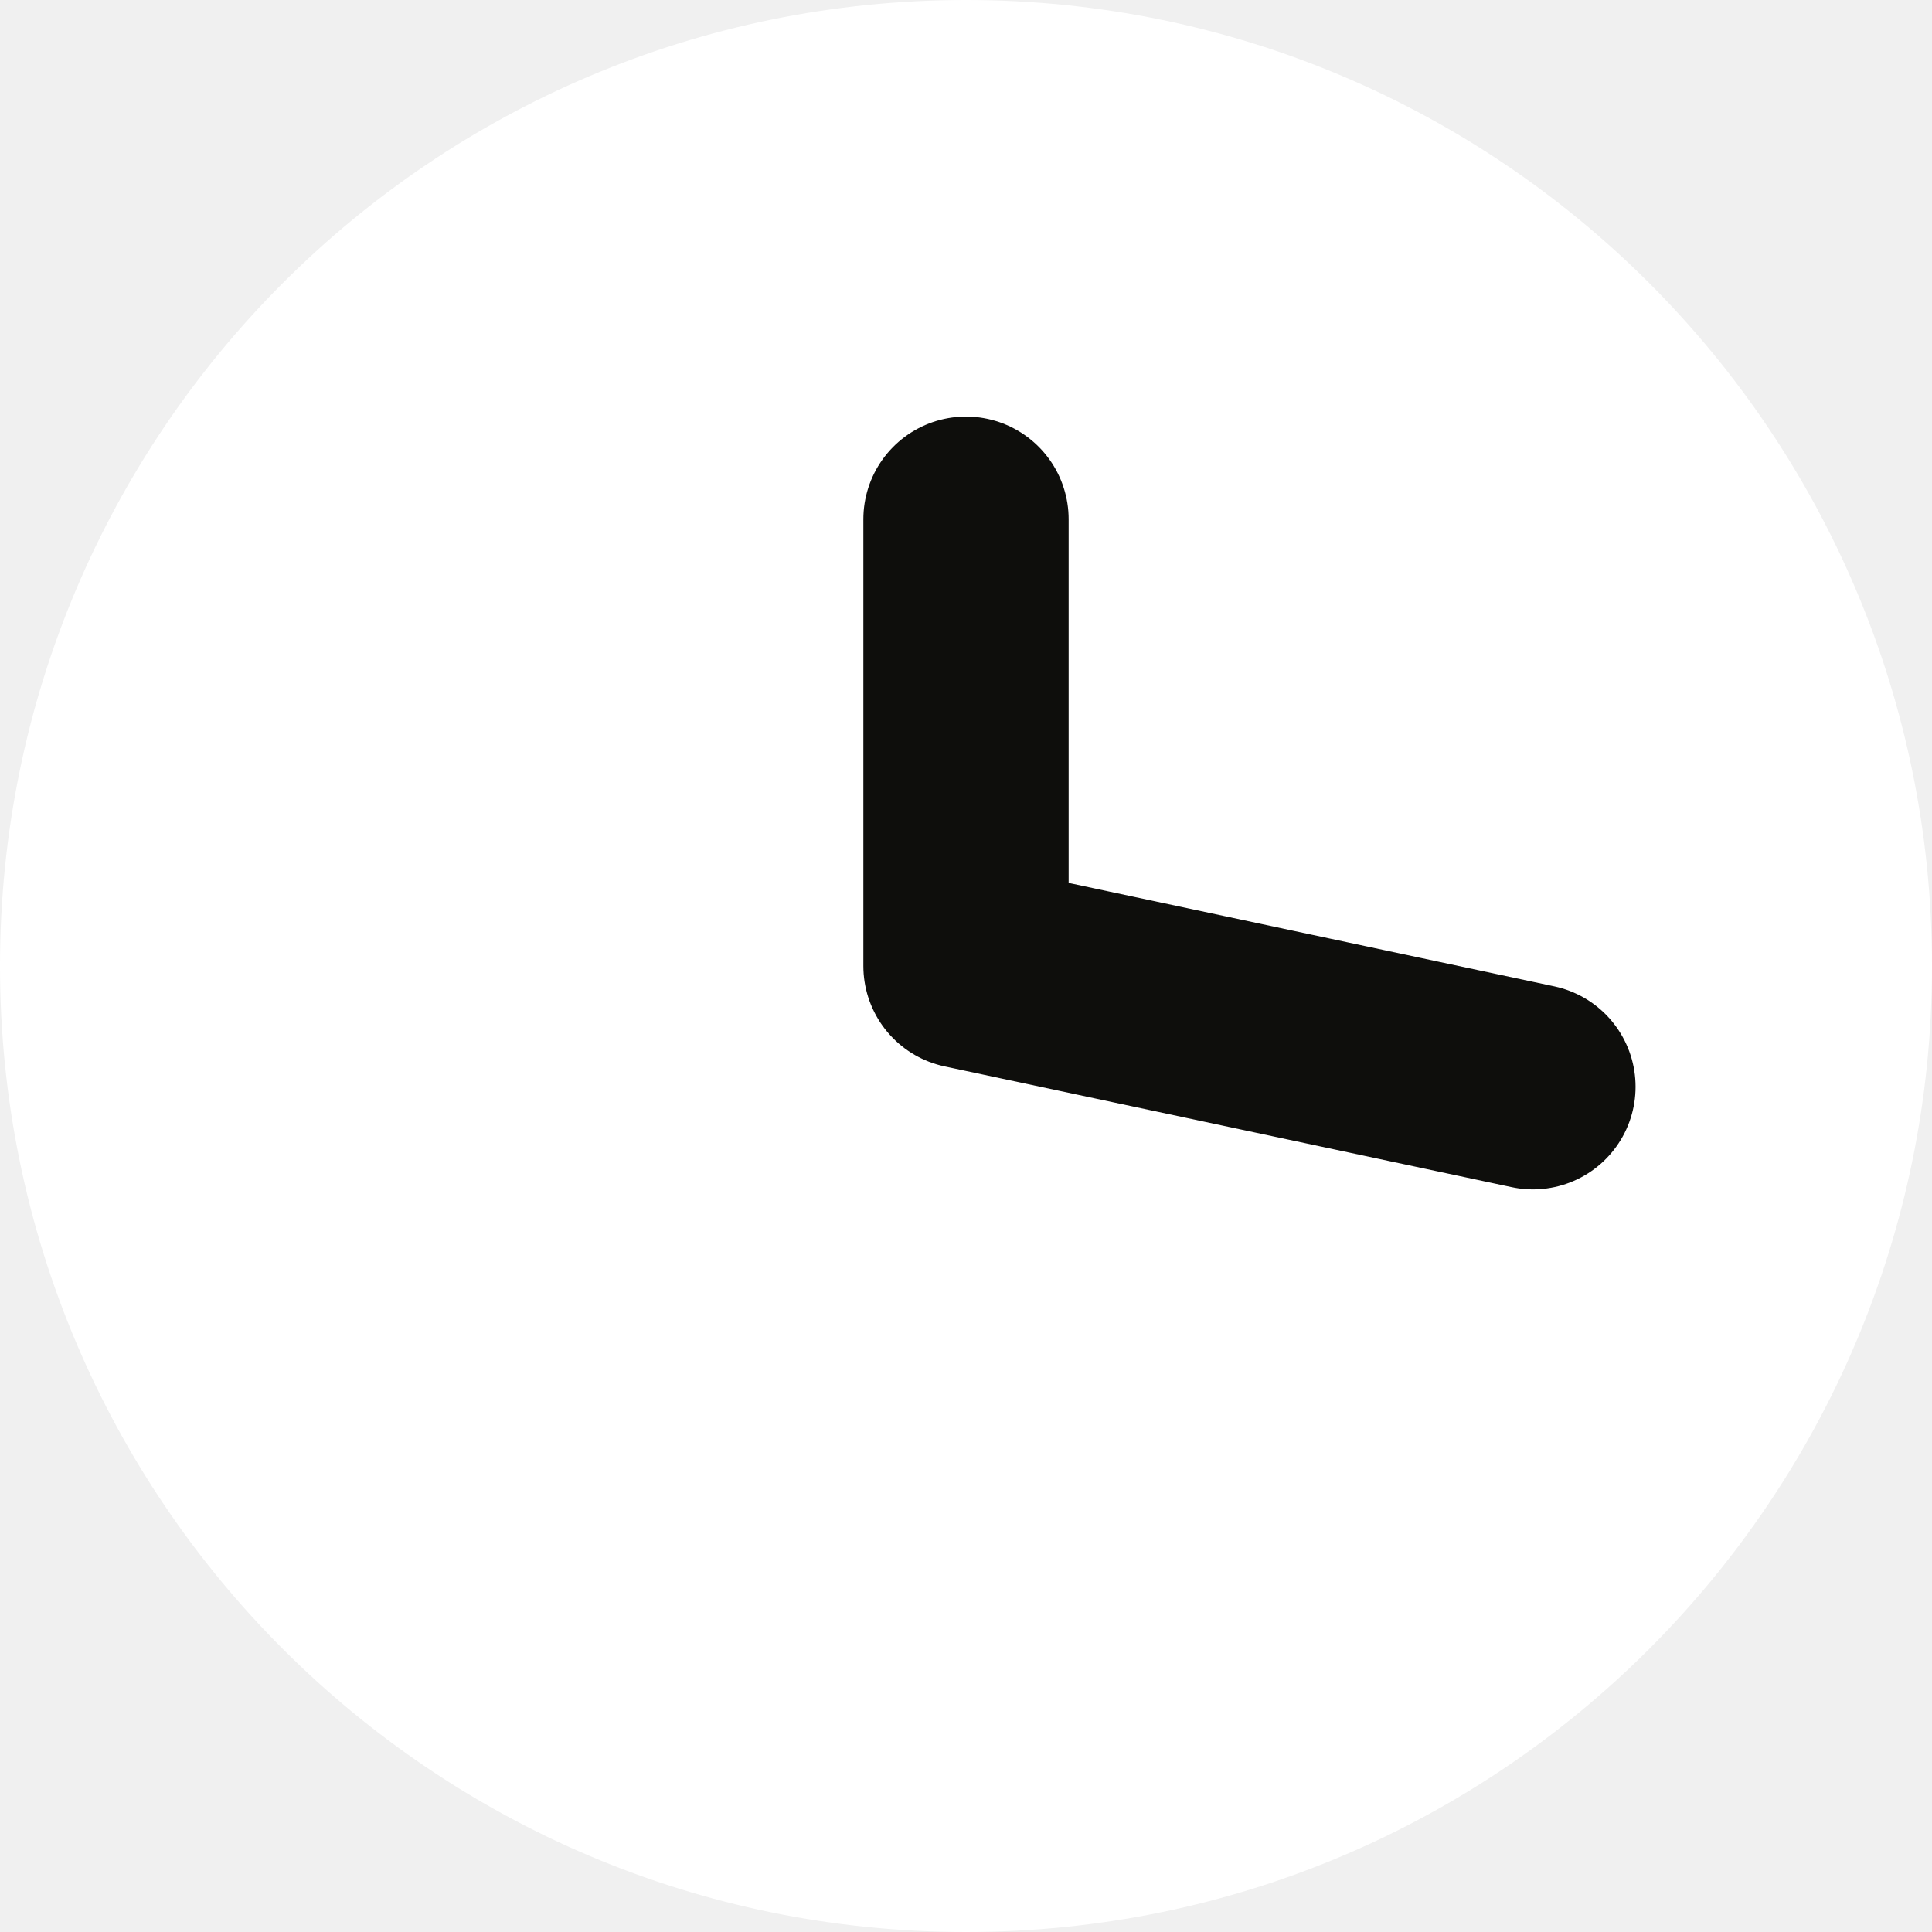
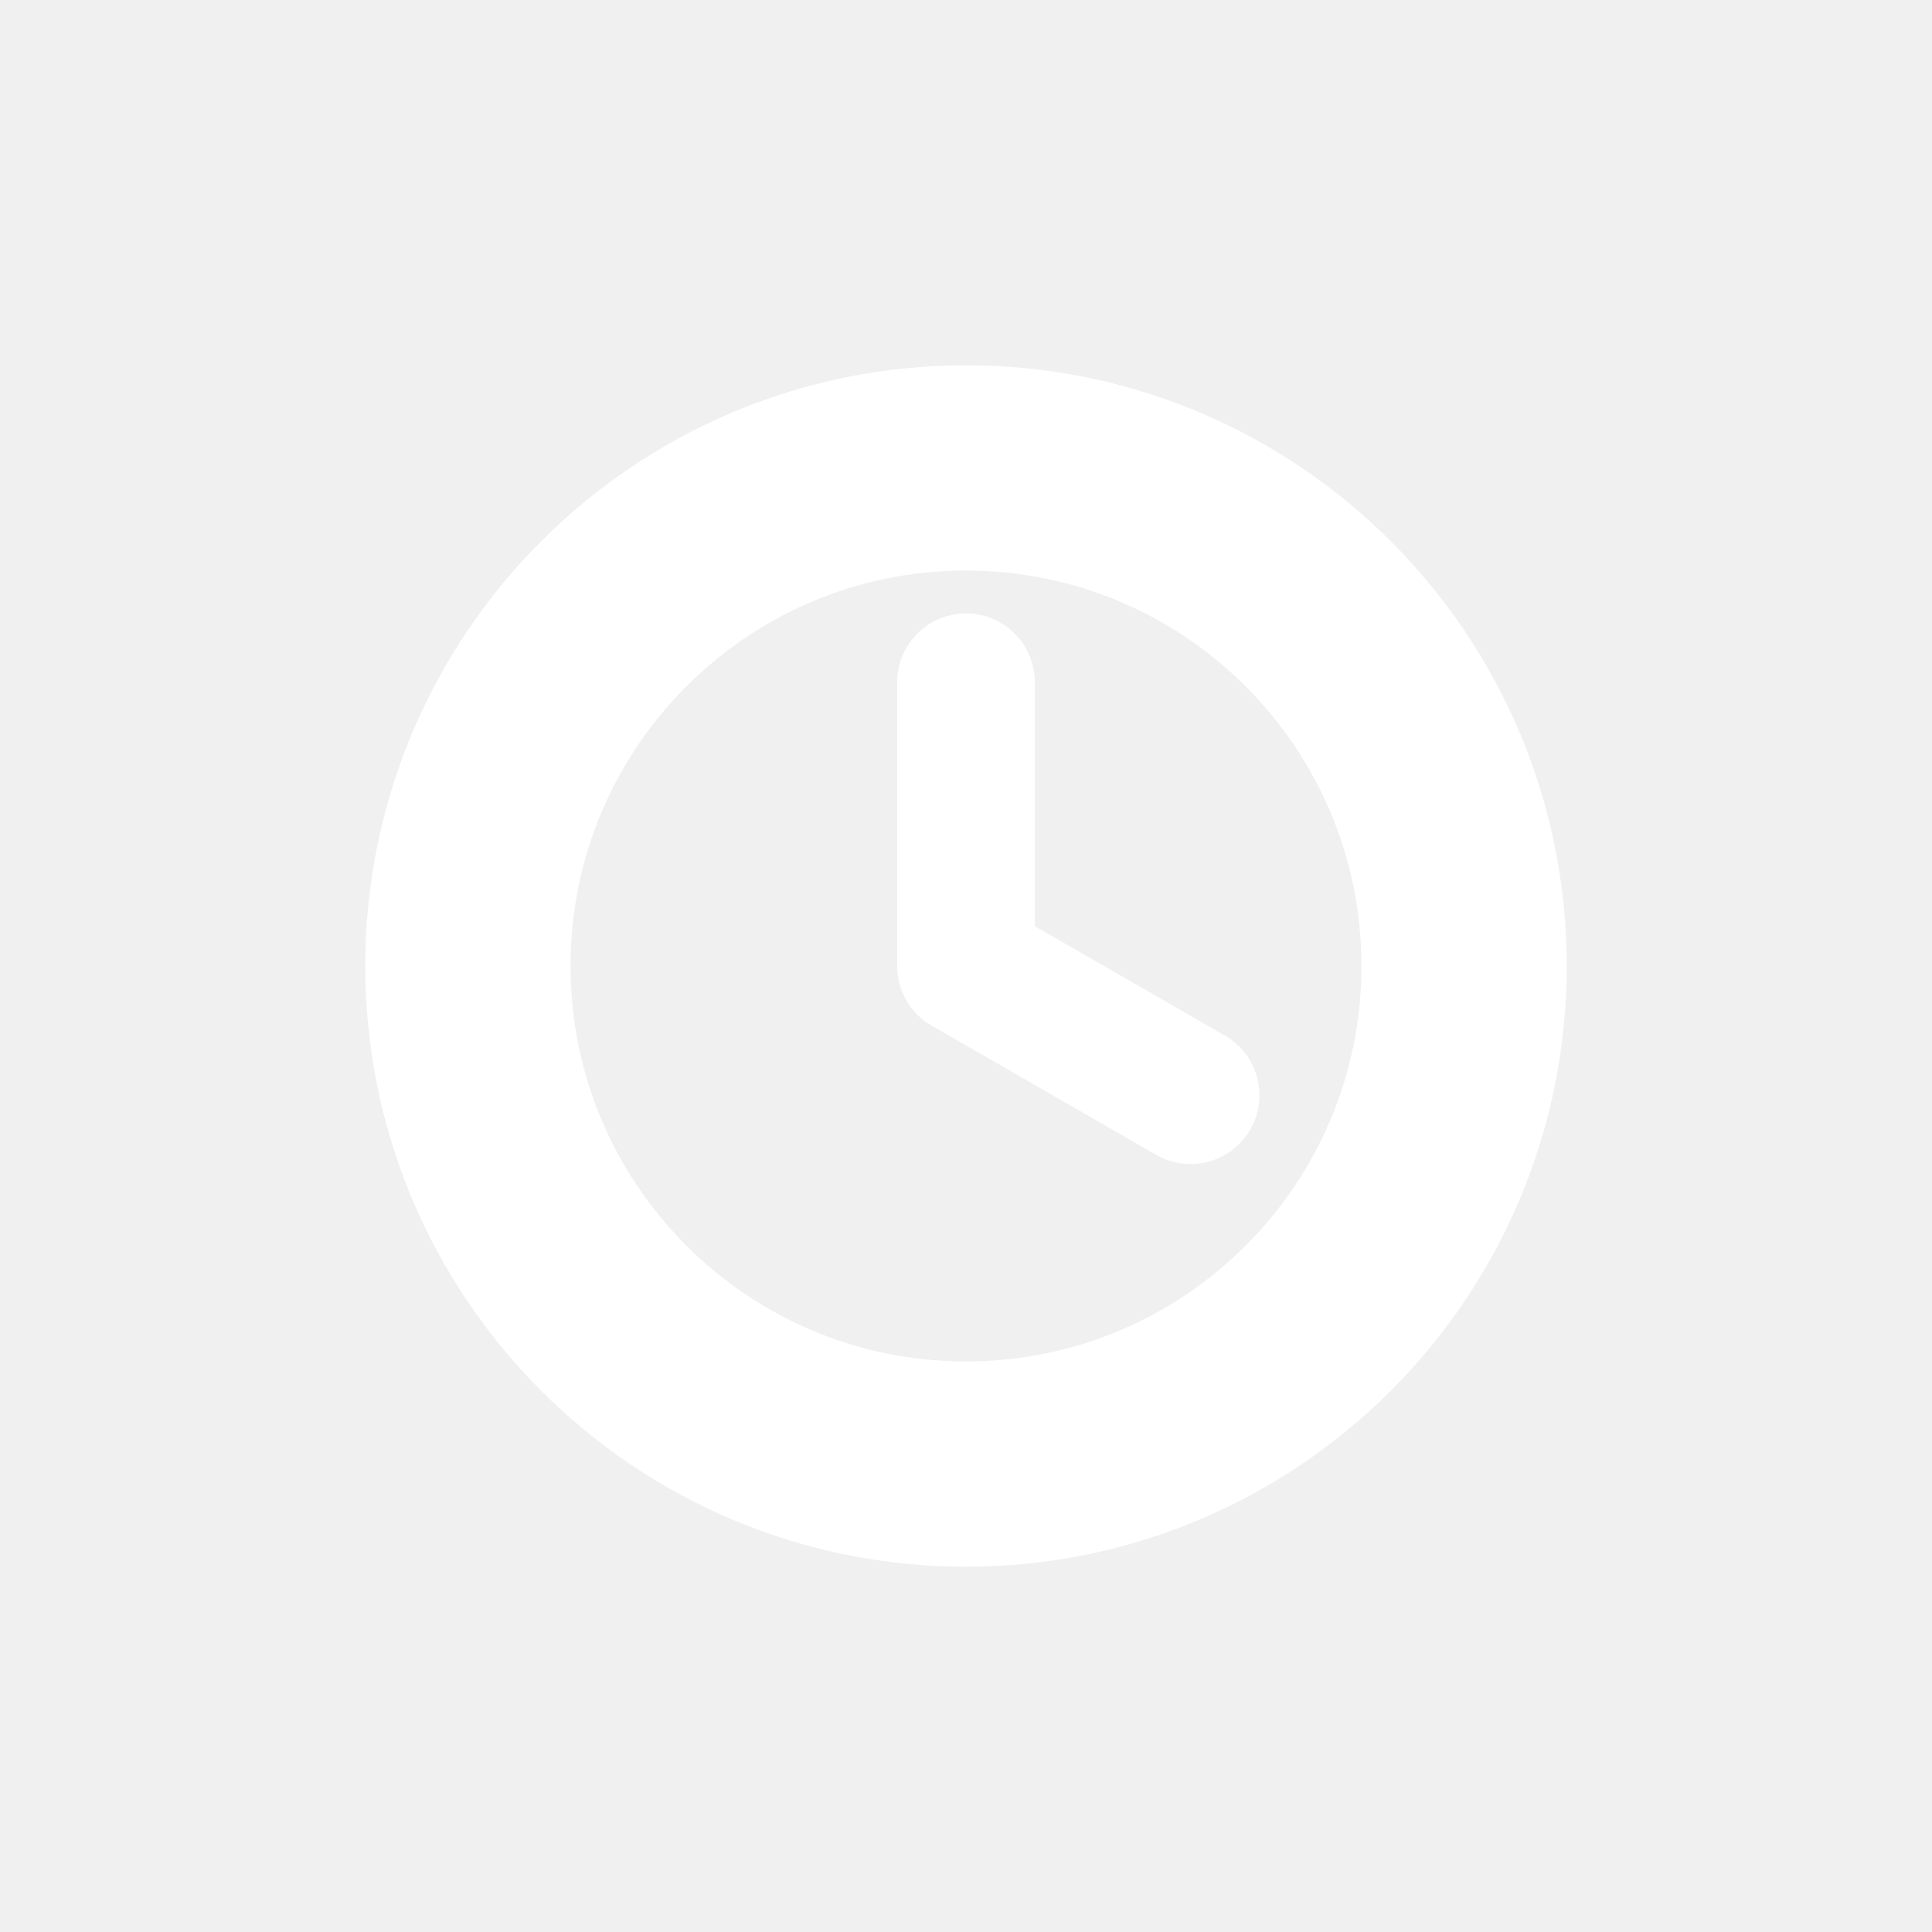
<svg xmlns="http://www.w3.org/2000/svg" width="256" height="256" viewBox="0 0 32 32" role="img" aria-label="Jobs Every Hour">
-   <circle cx="16" cy="16" r="16" fill="#FFFFFF" />
-   <path d="M16 16V8.6M16 16L25.39 18.00" fill="none" stroke="#0E0E0C" stroke-width="3.4" stroke-linecap="round" stroke-linejoin="round" />
+   <circle cx="16.00" cy="16.00" r="8.25" fill="none" stroke="#FFFFFF" stroke-width="3.40" />
+   <path d="M16.00 16.00V11.30M16.00 16.00L19.72 18.14" fill="none" stroke="#FFFFFF" stroke-width="2.28" stroke-linecap="round" stroke-linejoin="round" />
</svg>
